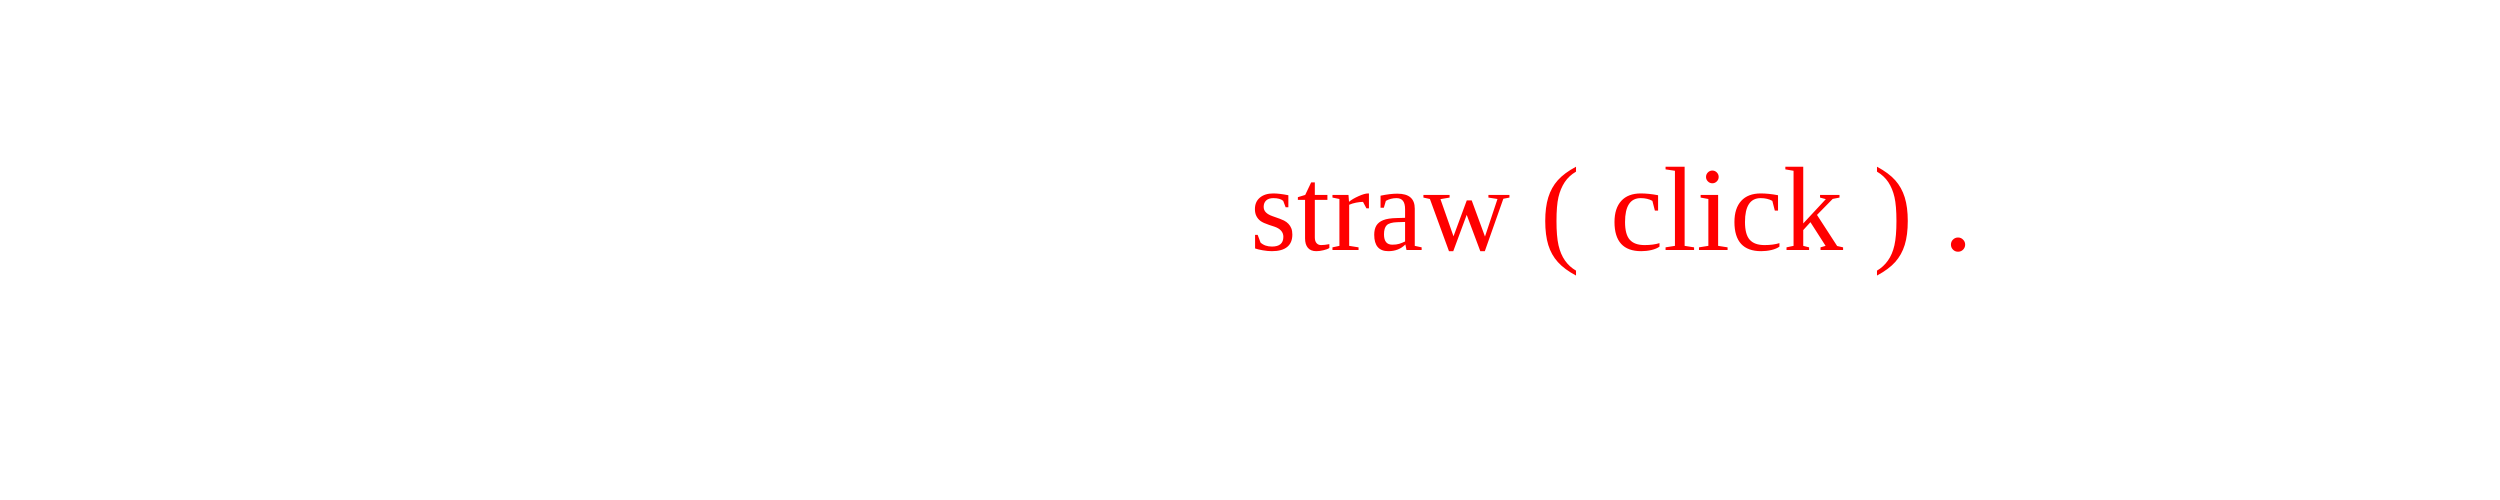
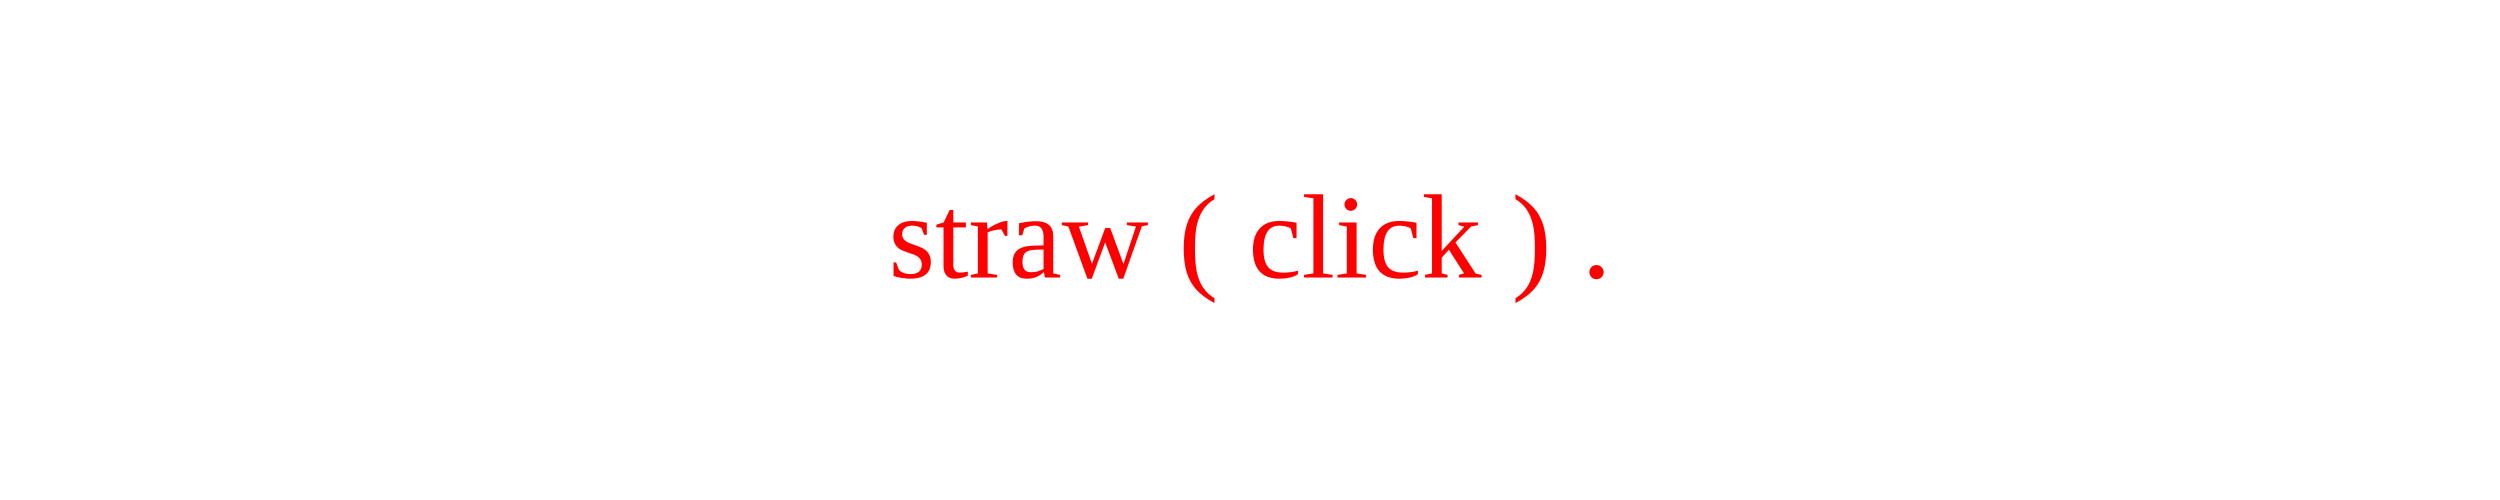
<svg xmlns="http://www.w3.org/2000/svg" width="500" height="100" viewBox="0 0 500 100">
  <a href="https://t0rchbearer.straw.page">
-     <text x="250" y="50" text-anchor="center" dominant-baseline="center" font-size="24" fill="red">
+     <text x="250" y="50" text-anchor="middle" dominant-baseline="middle" font-size="24" fill="red">
      straw ( click ) .
    </text>
  </a>
</svg>
